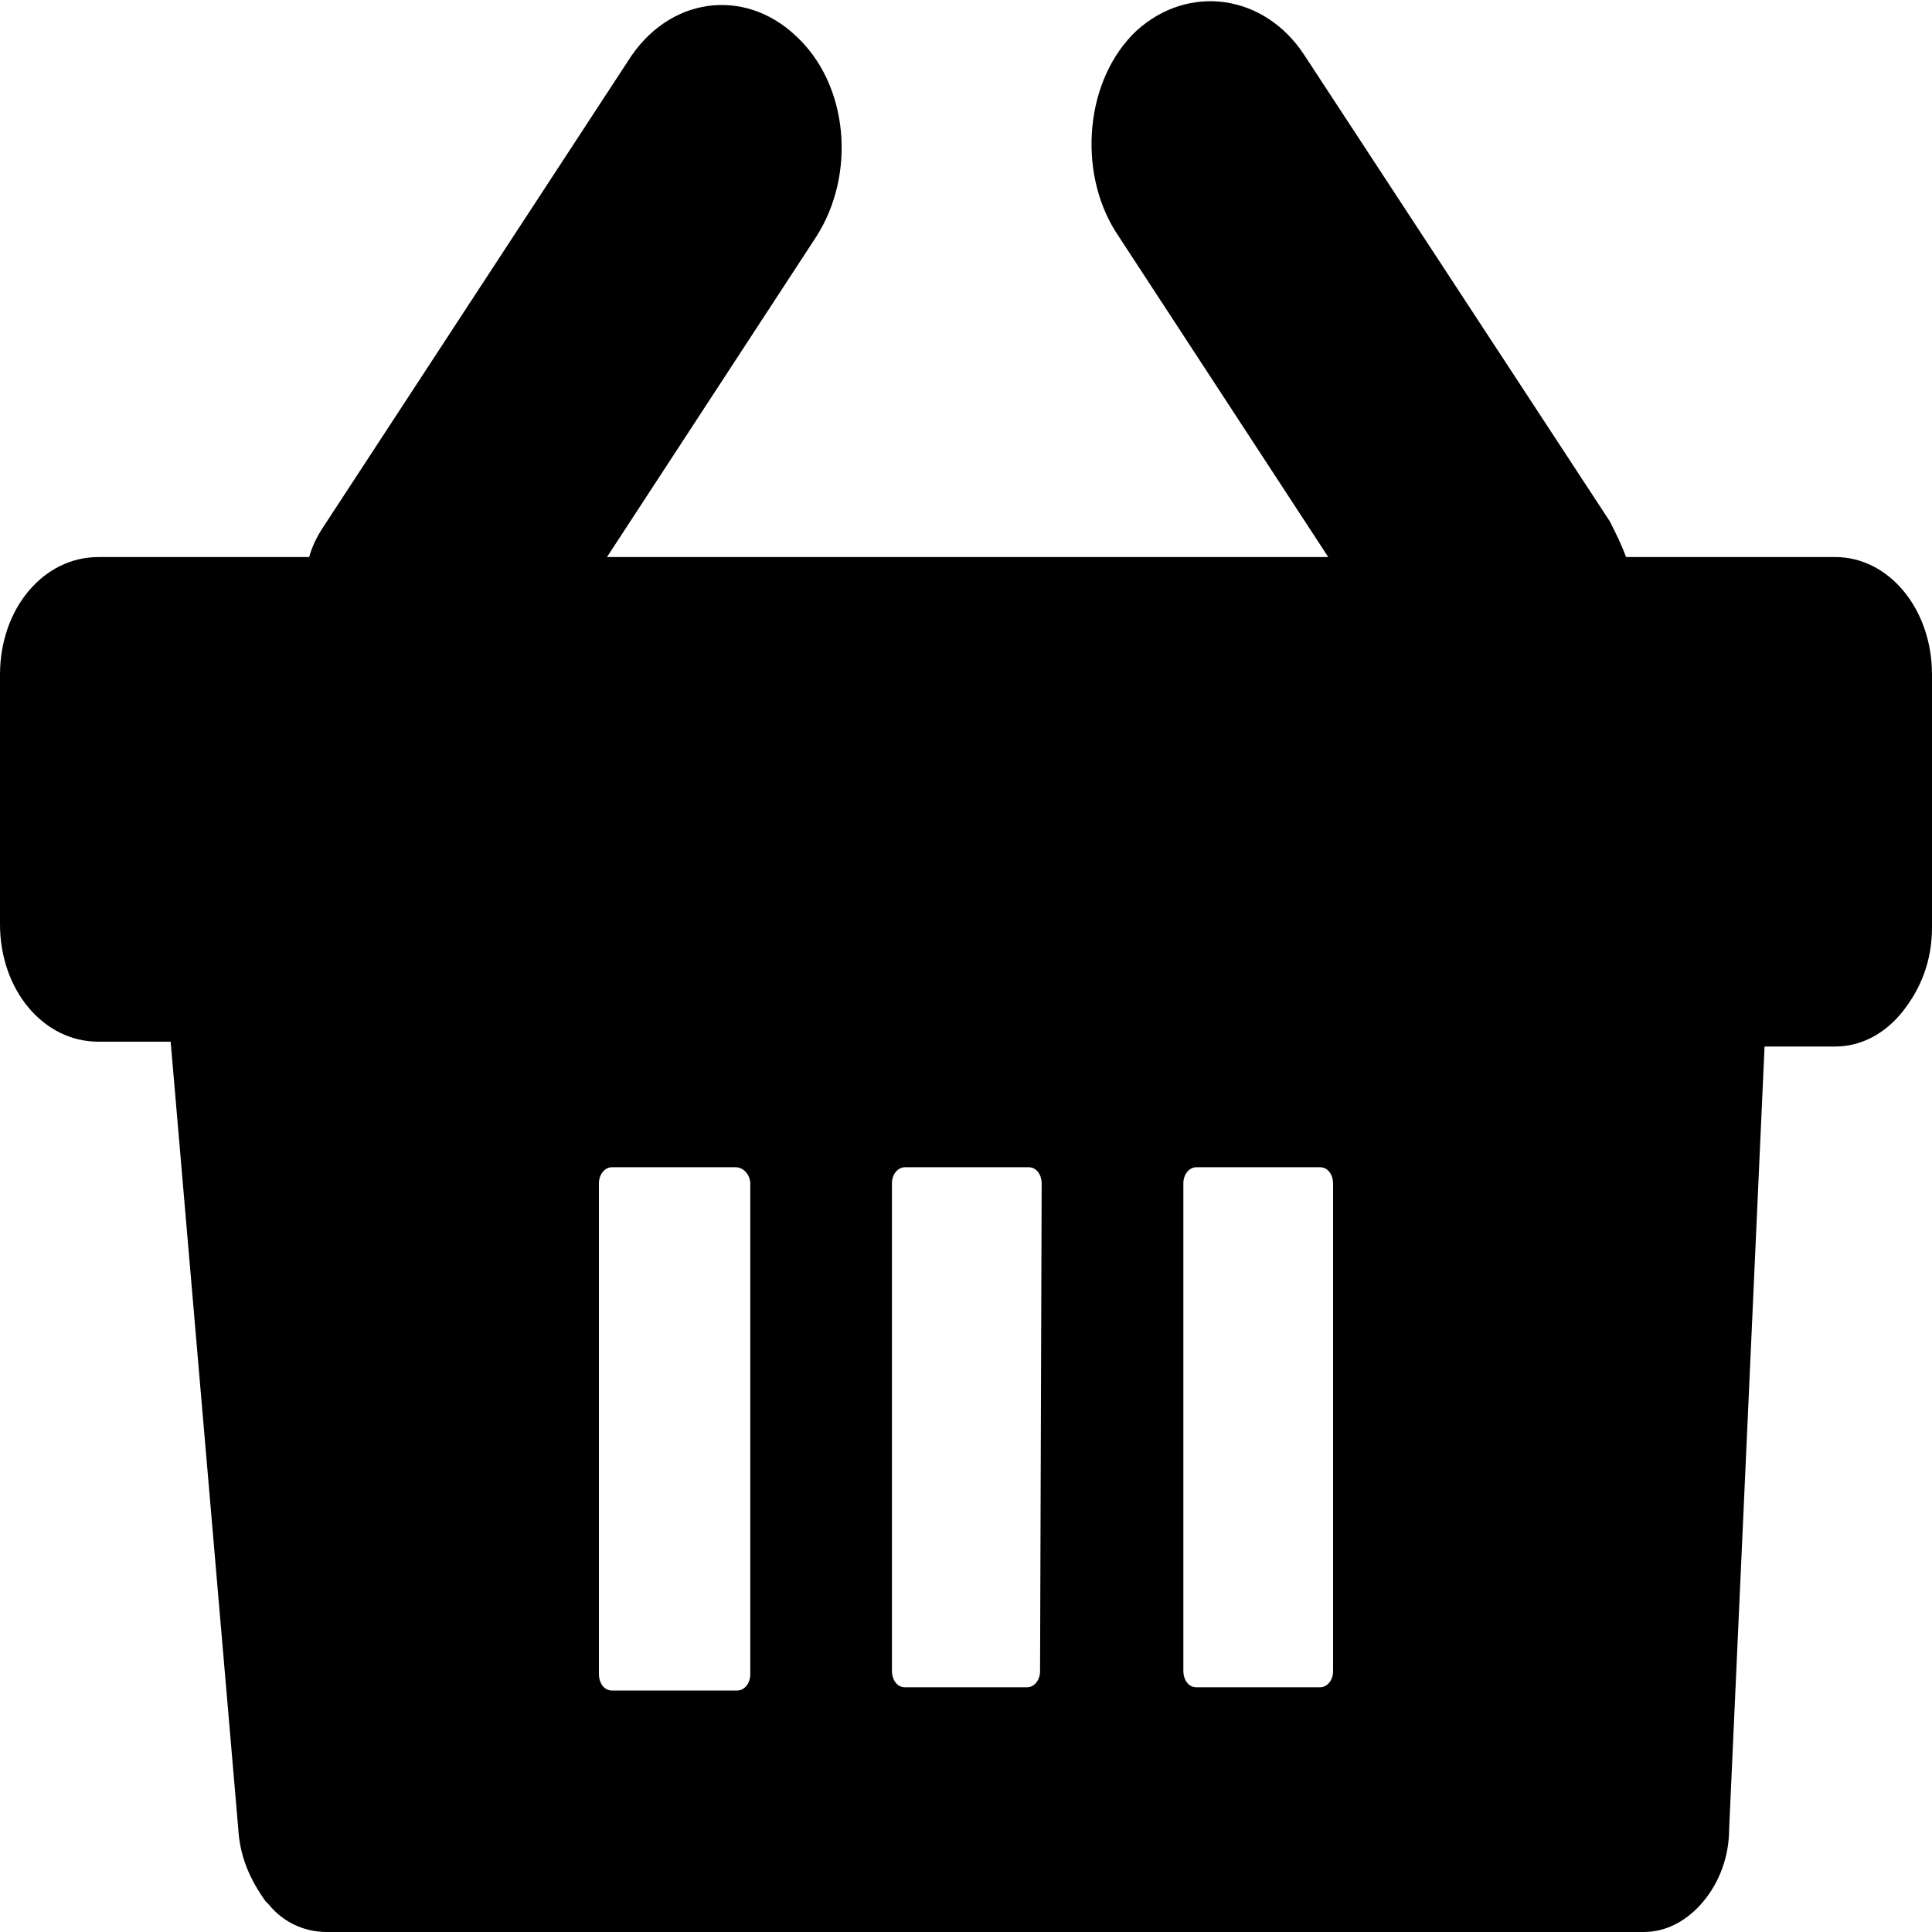
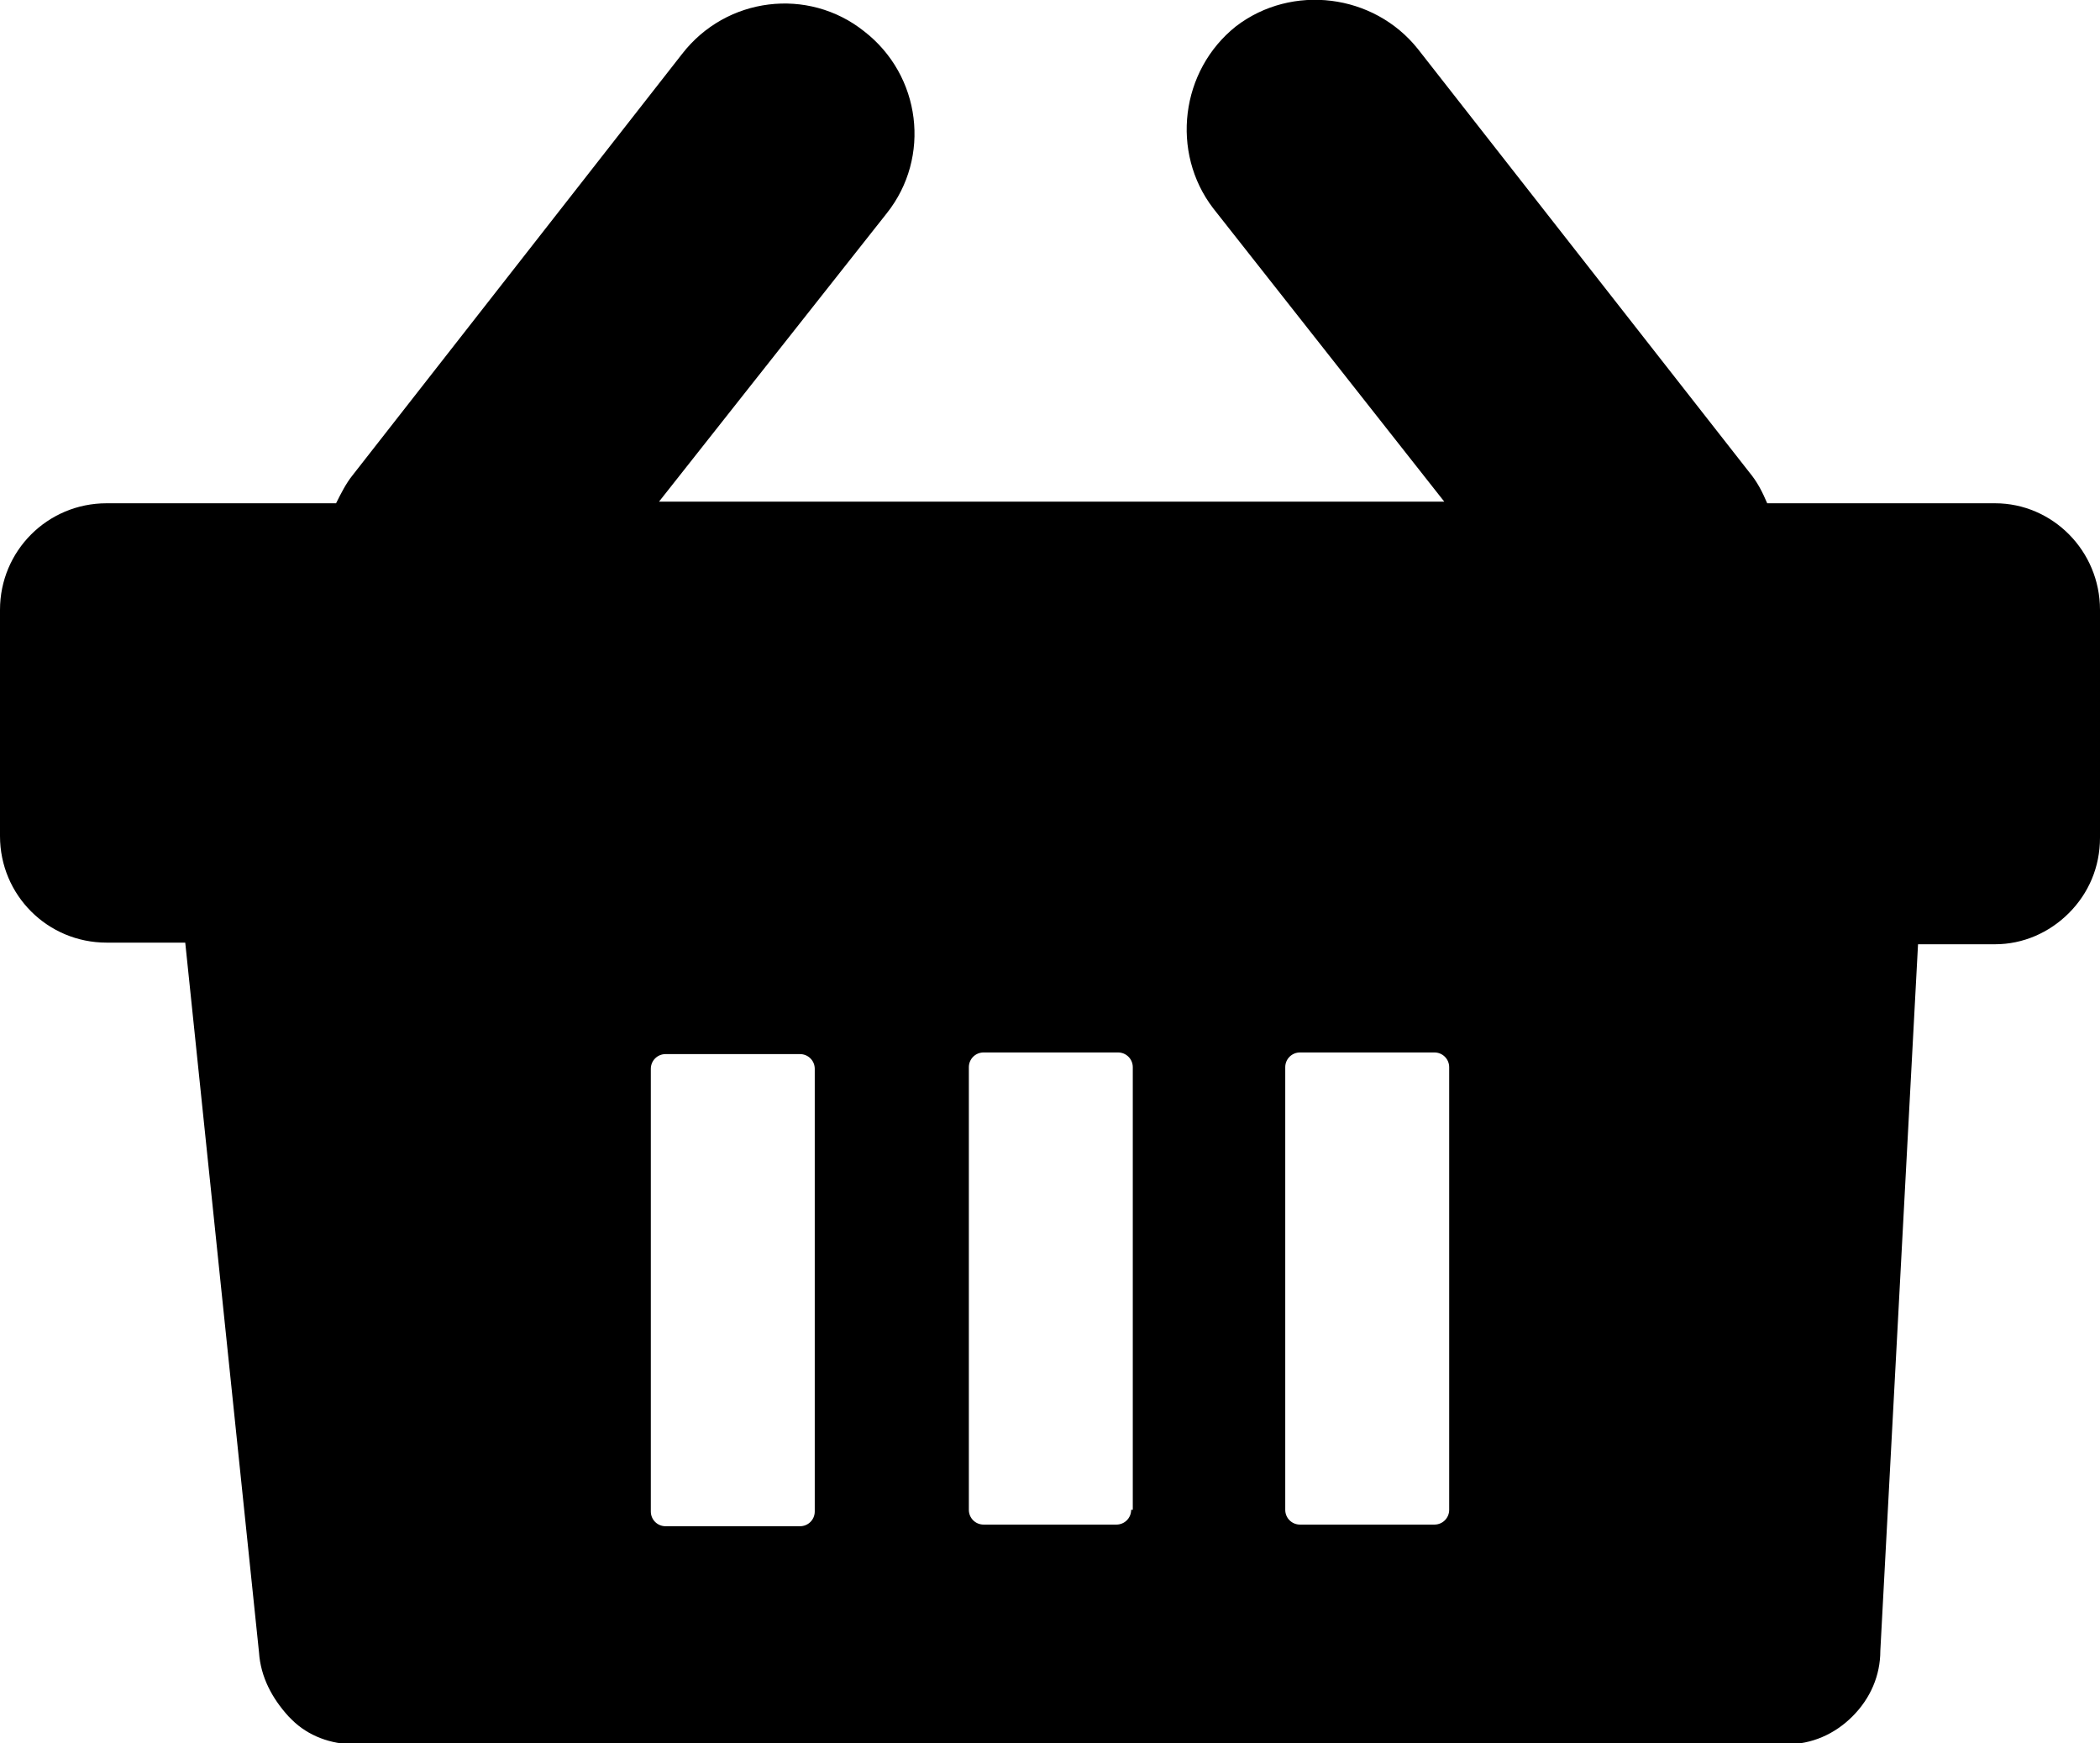
- <svg xmlns="http://www.w3.org/2000/svg" version="1.1" id="shopping-basket" x="0px" y="0px" viewBox="0 0 120 120" style="enable-background:new 0 0 120 120;" xml:space="preserve">
-   <path id="shopping-basket_1_" d="M114,34.6h-13c-0.3-0.8-0.6-1.4-1-2.2l-19-29C78.5-0.4,73.8-1,70.6,1.9c-3.2,3-3.7,8.7-1.3,12.5  l13.2,20.2H37.7l13-19.9c2.5-3.9,2-9.5-1.3-12.5c-3.2-3-7.9-2.4-10.4,1.6L20.1,32.7c-0.4,0.6-0.7,1.2-0.9,1.9H6.1  c-3.4,0-6.1,3.2-6.1,7.3v15.5l0,0c0,4.1,2.7,7.3,6.1,7.3h4.5l4.2,48.9c0.1,1.7,0.7,3.1,1.7,4.5l0.2,0.2c0.9,1.1,2.2,1.7,3.6,1.7  h81.8c1.4,0,2.7-0.7,3.7-1.9s1.6-2.8,1.6-4.5l2.2-48.6h4.4c1.6,0,3.1-0.8,4.2-2.2s1.8-3.1,1.8-5.2V41.9  C120,37.8,117.3,34.6,114,34.6z M46.6,73.5v30.5c0,0.6-0.4,1-0.8,1H38c-0.5,0-0.8-0.5-0.8-1V73.5c0-0.6,0.4-1,0.8-1h7.7  C46.2,72.5,46.6,73,46.6,73.5L46.6,73.5z M64.6,103.8c0,0.6-0.4,1-0.8,1h-7.6c-0.5,0-0.8-0.5-0.8-1V73.5c0-0.6,0.4-1,0.8-1h7.7  c0.5,0,0.8,0.5,0.8,1L64.6,103.8L64.6,103.8z M82.8,103.8c0,0.6-0.4,1-0.8,1h-7.7c-0.5,0-0.8-0.5-0.8-1l0,0V73.5c0-0.6,0.4-1,0.8-1  H82c0.5,0,0.8,0.5,0.8,1V103.8z" />
+ <svg xmlns="http://www.w3.org/2000/svg" version="1.1" id="Layer_1" x="0px" y="0px" viewBox="0 0 128.1 106.3" style="enable-background:new 0 0 128.1 106.3;" xml:space="preserve">
+   <path d="M121.7,30.7h-13.9c-0.3-0.7-0.6-1.3-1.1-1.9L86.5,3c-2.7-3.4-7.7-4-11.1-1.4c-3.4,2.7-4,7.7-1.4,11.1l14.1,17.9H40.2  L54.1,13c2.7-3.4,2.1-8.4-1.4-11.1c-3.4-2.7-8.4-2.1-11.1,1.4L21.5,29c-0.4,0.5-0.7,1.1-1,1.7h-14c-3.6,0-6.5,2.9-6.5,6.5V51  c0,0,0,0,0,0c0,3.6,2.9,6.5,6.5,6.5h4.8l4.5,43.3c0.1,1.5,0.8,2.8,1.8,3.9l0.2,0.2c1,1,2.4,1.5,3.8,1.5H109c1.5,0,2.9-0.6,4-1.7  c1.1-1.1,1.7-2.5,1.7-4l2.3-43.1h4.7c1.7,0,3.3-0.7,4.5-1.9c1.2-1.2,1.9-2.8,1.9-4.6V37.2C128.1,33.6,125.2,30.7,121.7,30.7z   M49.7,65.2v27c0,0.5-0.4,0.9-0.9,0.9h-8.2c-0.5,0-0.9-0.4-0.9-0.9v-27c0-0.5,0.4-0.9,0.9-0.9h8.2C49.3,64.3,49.7,64.7,49.7,65.2  C49.7,65.2,49.7,65.2,49.7,65.2z M69,92.1c0,0.5-0.4,0.9-0.9,0.9H60c-0.5,0-0.9-0.4-0.9-0.9v-27c0-0.5,0.4-0.9,0.9-0.9h8.2  c0.5,0,0.9,0.4,0.9,0.9V92.1z M88.4,92.1c0,0.5-0.4,0.9-0.9,0.9h-8.2c-0.5,0-0.9-0.4-0.9-0.9c0,0,0,0,0,0v-27c0-0.5,0.4-0.9,0.9-0.9  h8.2c0.5,0,0.9,0.4,0.9,0.9V92.1z" />
</svg>
